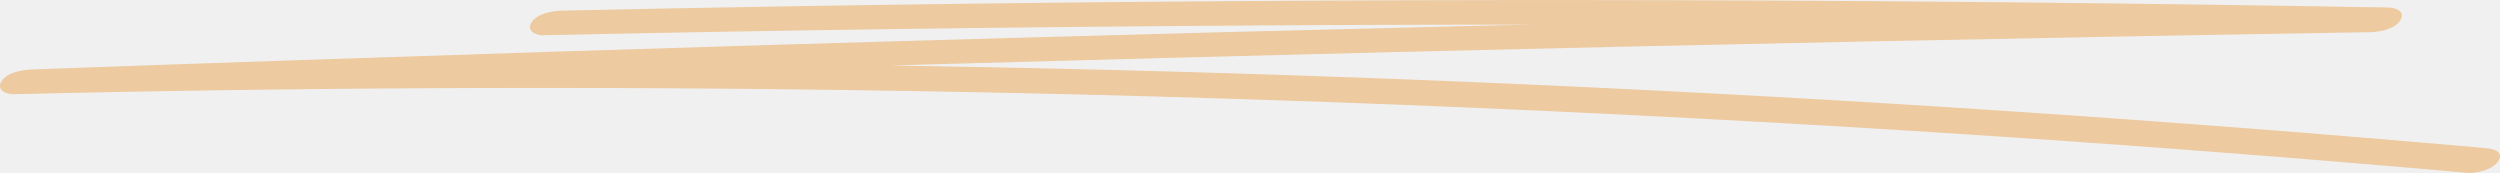
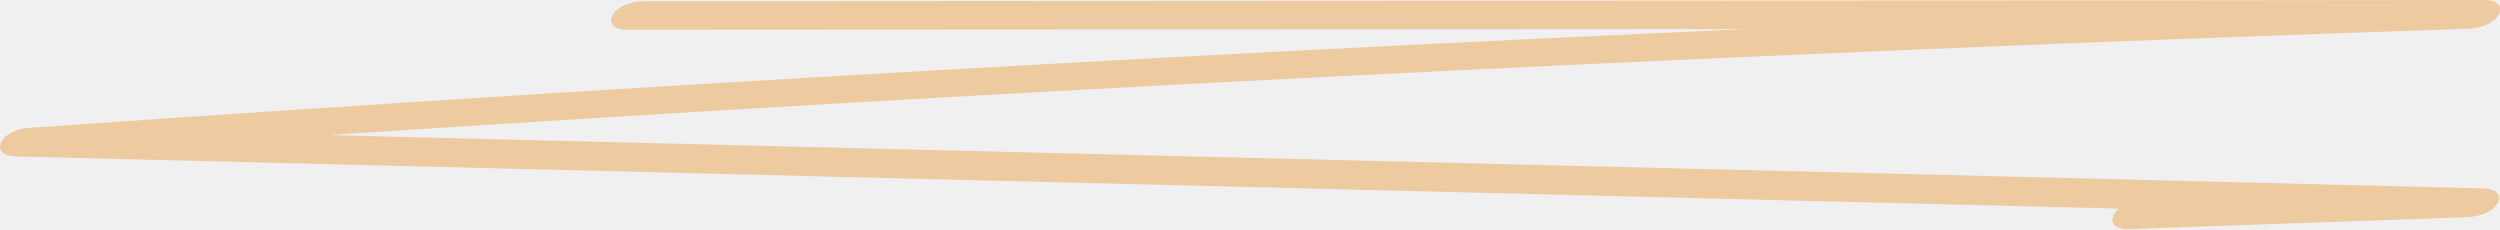
- <svg xmlns="http://www.w3.org/2000/svg" width="159" height="11" viewBox="0 0 159 11" fill="none">
-   <g clip-path="url(#clip0_630_734)">
-     <path d="M34.605 2.24C49.709 1.918 64.82 1.711 79.932 1.619C95.043 1.526 110.015 1.557 125.052 1.703C133.595 1.787 142.145 1.902 150.688 2.056L151.847 0.483C132.345 0.798 112.851 1.189 93.358 1.657C73.864 2.125 54.37 2.669 34.877 3.298C23.933 3.651 12.998 4.02 2.055 4.418C1.414 4.441 0.452 4.595 0.09 5.178C-0.247 5.722 0.378 6.006 0.896 5.991C21.212 5.508 41.544 5.462 61.868 5.861C82.193 6.259 102.5 7.111 122.783 8.4C134.179 9.121 145.566 9.987 156.936 10.992C157.553 11.046 158.572 10.762 158.901 10.233C159.263 9.658 158.589 9.458 158.096 9.42C137.862 7.633 117.579 6.282 97.279 5.377C76.98 4.472 56.648 4.02 36.324 4.012C24.904 4.012 13.484 4.142 2.064 4.418L0.904 5.991C20.39 5.278 39.884 4.649 59.377 4.089C78.871 3.536 98.365 3.053 117.858 2.654C128.802 2.432 139.753 2.225 150.696 2.048C151.337 2.04 152.307 1.864 152.661 1.289C153.015 0.713 152.365 0.483 151.855 0.476C136.736 0.215 121.632 0.054 106.521 0.015C91.409 -0.023 76.437 0.046 61.4 0.238C52.857 0.345 44.307 0.491 35.764 0.675C35.123 0.69 34.153 0.859 33.8 1.434C33.462 1.979 34.087 2.263 34.605 2.248V2.24Z" fill="#EDCAA0" />
+ <svg xmlns="http://www.w3.org/2000/svg" width="120" height="11" viewBox="0 0 120 11" fill="none">
+   <g clip-path="url(#clip0_623_6)">
+     <path d="M30.032 1.428L64.538 1.408L98.888 1.388C105.391 1.388 111.895 1.375 118.404 1.382L119.299 0C103.927 0.52 88.554 1.151 73.188 1.888C57.828 2.625 42.475 3.48 27.127 4.434C18.515 4.974 9.908 5.539 1.302 6.145C0.895 6.171 0.182 6.434 0.032 6.882C-0.119 7.329 0.332 7.5 0.695 7.507L46.568 8.645C61.859 9.026 77.15 9.408 92.441 9.783C101.073 10 109.71 10.21 118.342 10.421L119.243 9.039C113.822 9.237 108.402 9.434 102.975 9.632C102.481 9.651 101.736 9.789 101.467 10.29C101.21 10.757 101.686 11.013 102.087 11C107.507 10.809 112.921 10.618 118.342 10.428C118.842 10.408 119.593 10.27 119.875 9.763C120.157 9.257 119.643 9.053 119.243 9.046C103.952 8.658 88.661 8.283 73.37 7.908C58.079 7.533 42.788 7.151 27.497 6.776L1.596 6.132L0.989 7.493C16.236 6.421 31.496 5.447 46.756 4.592C62.009 3.737 77.269 2.993 92.535 2.355C101.154 1.993 109.773 1.671 118.392 1.382C118.892 1.362 119.643 1.224 119.925 0.717C120.207 0.211 119.7 0 119.299 0C107.795 0.02 96.291 0.02 84.793 0.026L50.443 0.046L30.927 0.059C30.438 0.059 29.681 0.23 29.412 0.717C29.143 1.204 29.637 1.428 30.032 1.428V1.428Z" fill="#EDCAA0" />
  </g>
  <defs>
-     <clipPath id="clip0_630_734">
-       <rect width="159" height="11" fill="white" />
+     <clipPath id="clip0_623_6">
+       <rect width="120" height="11" fill="white" />
    </clipPath>
  </defs>
</svg>
